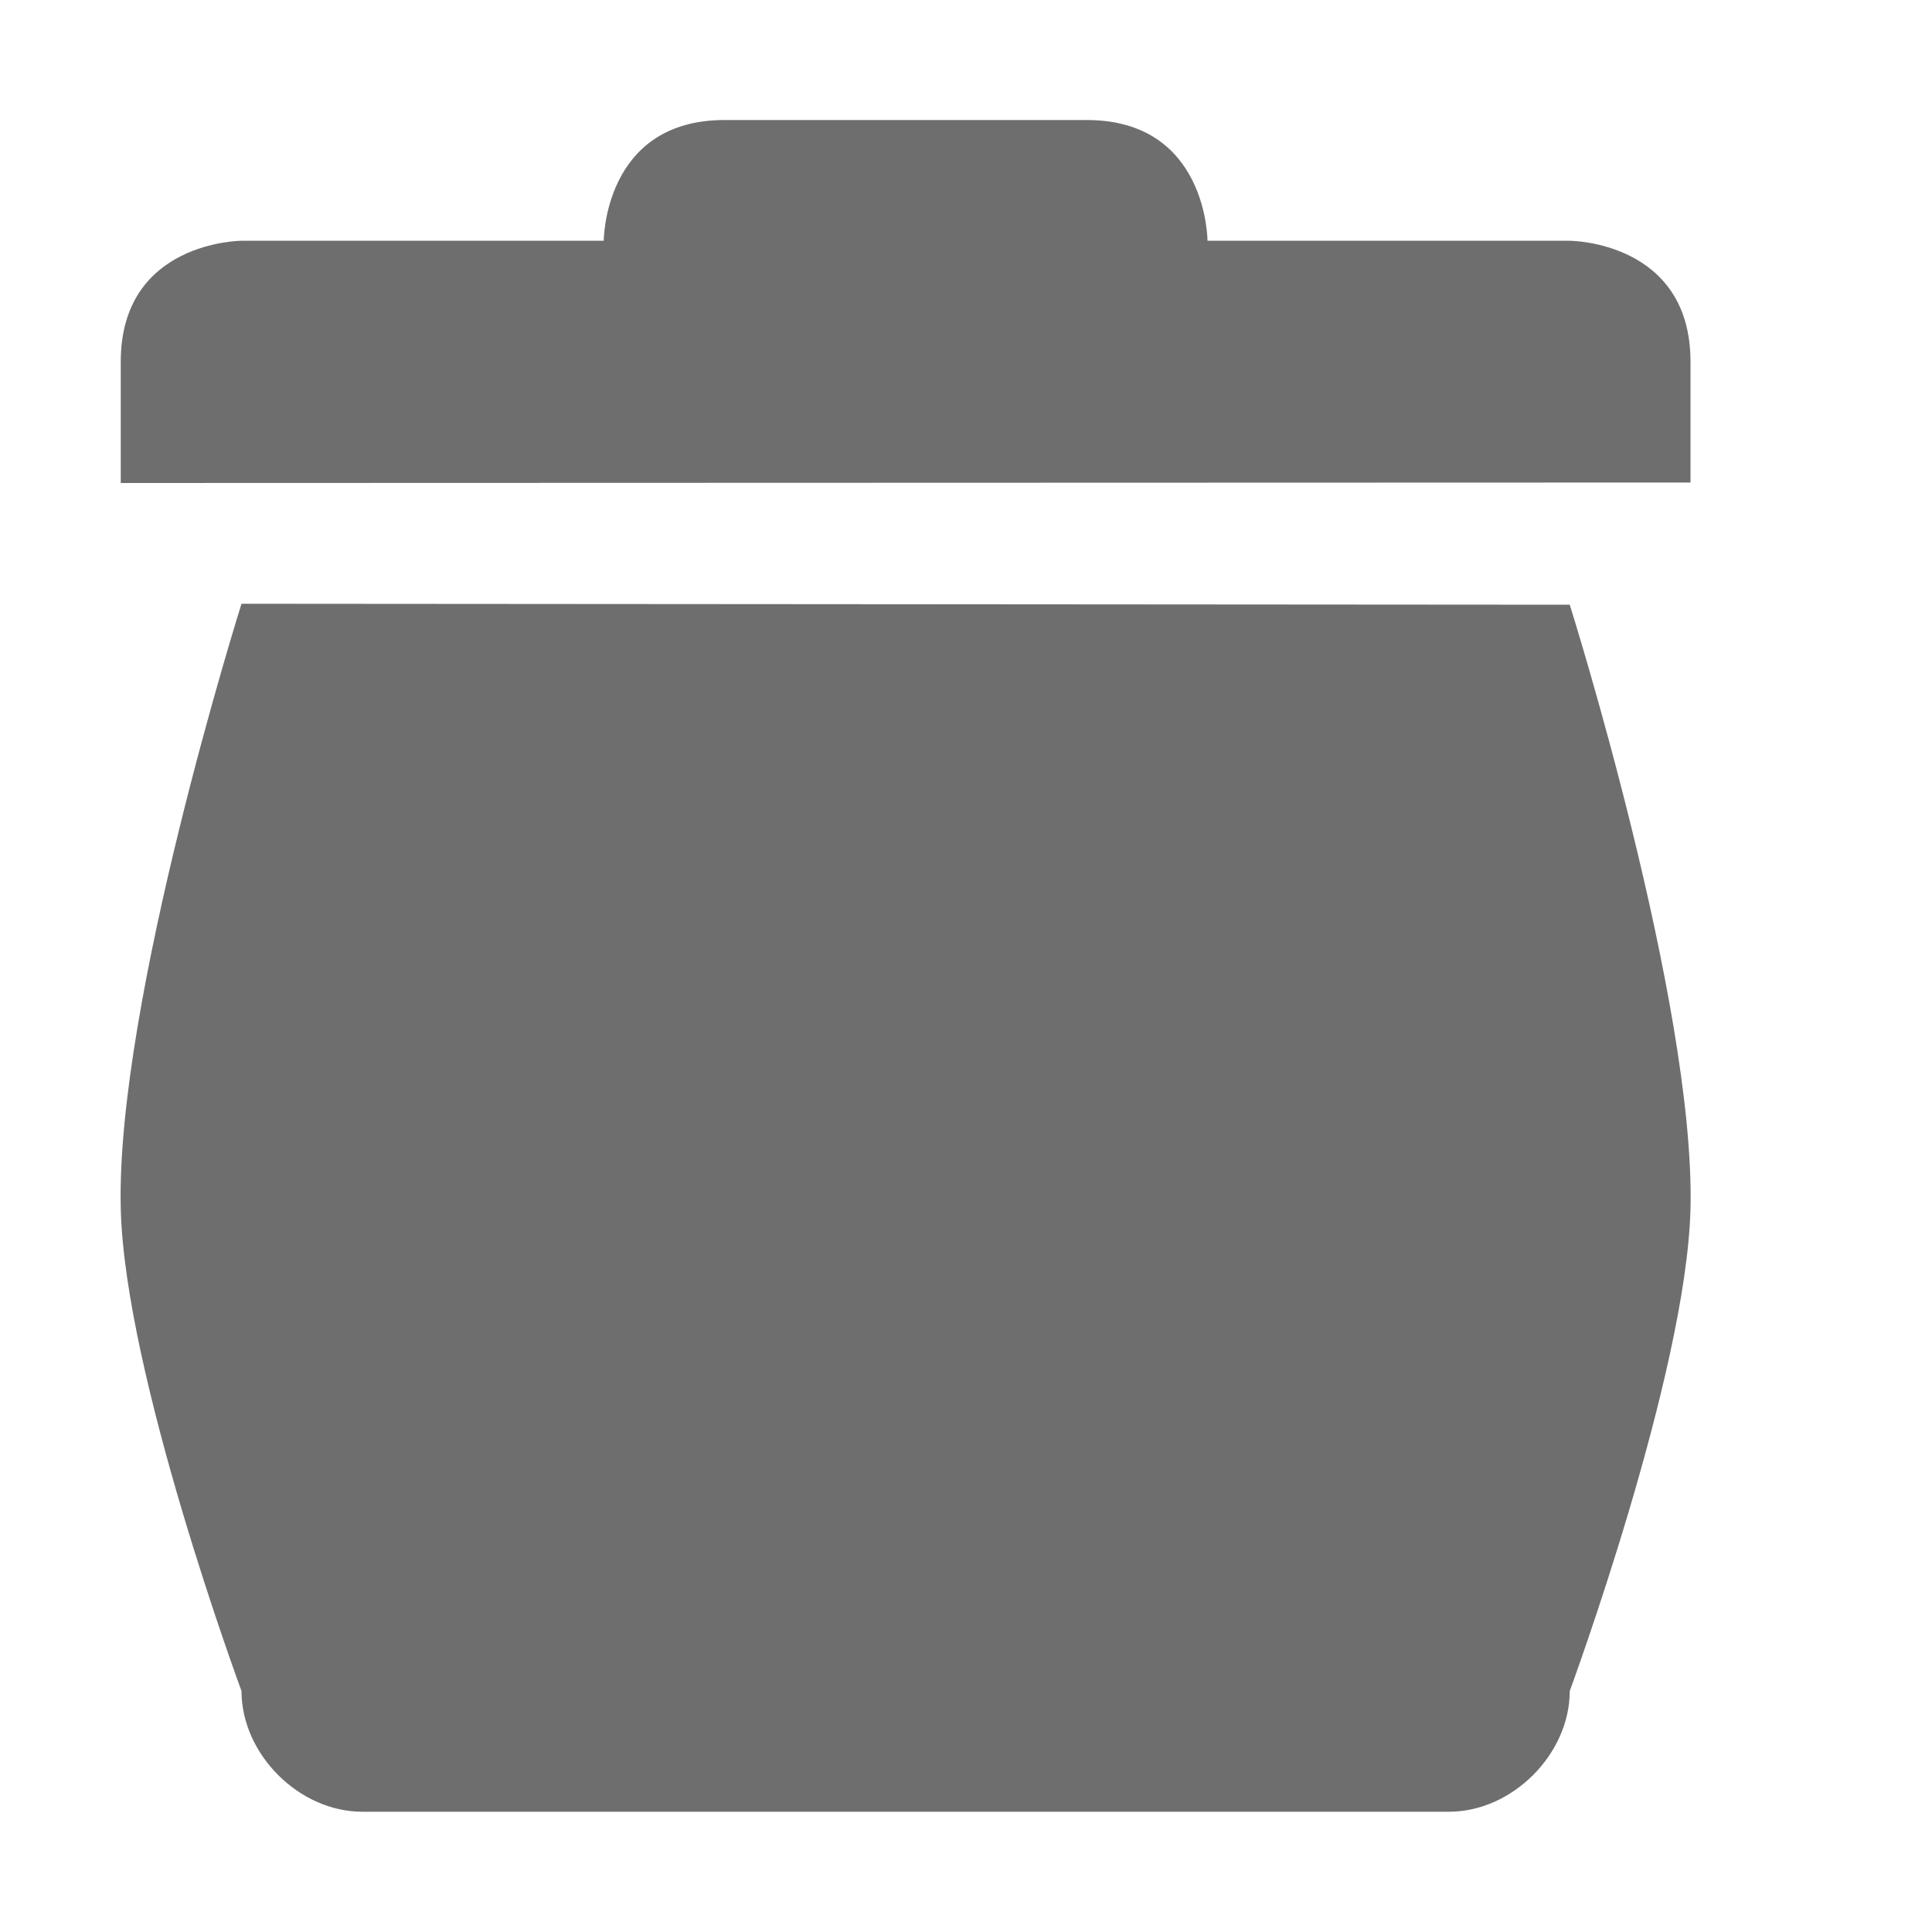
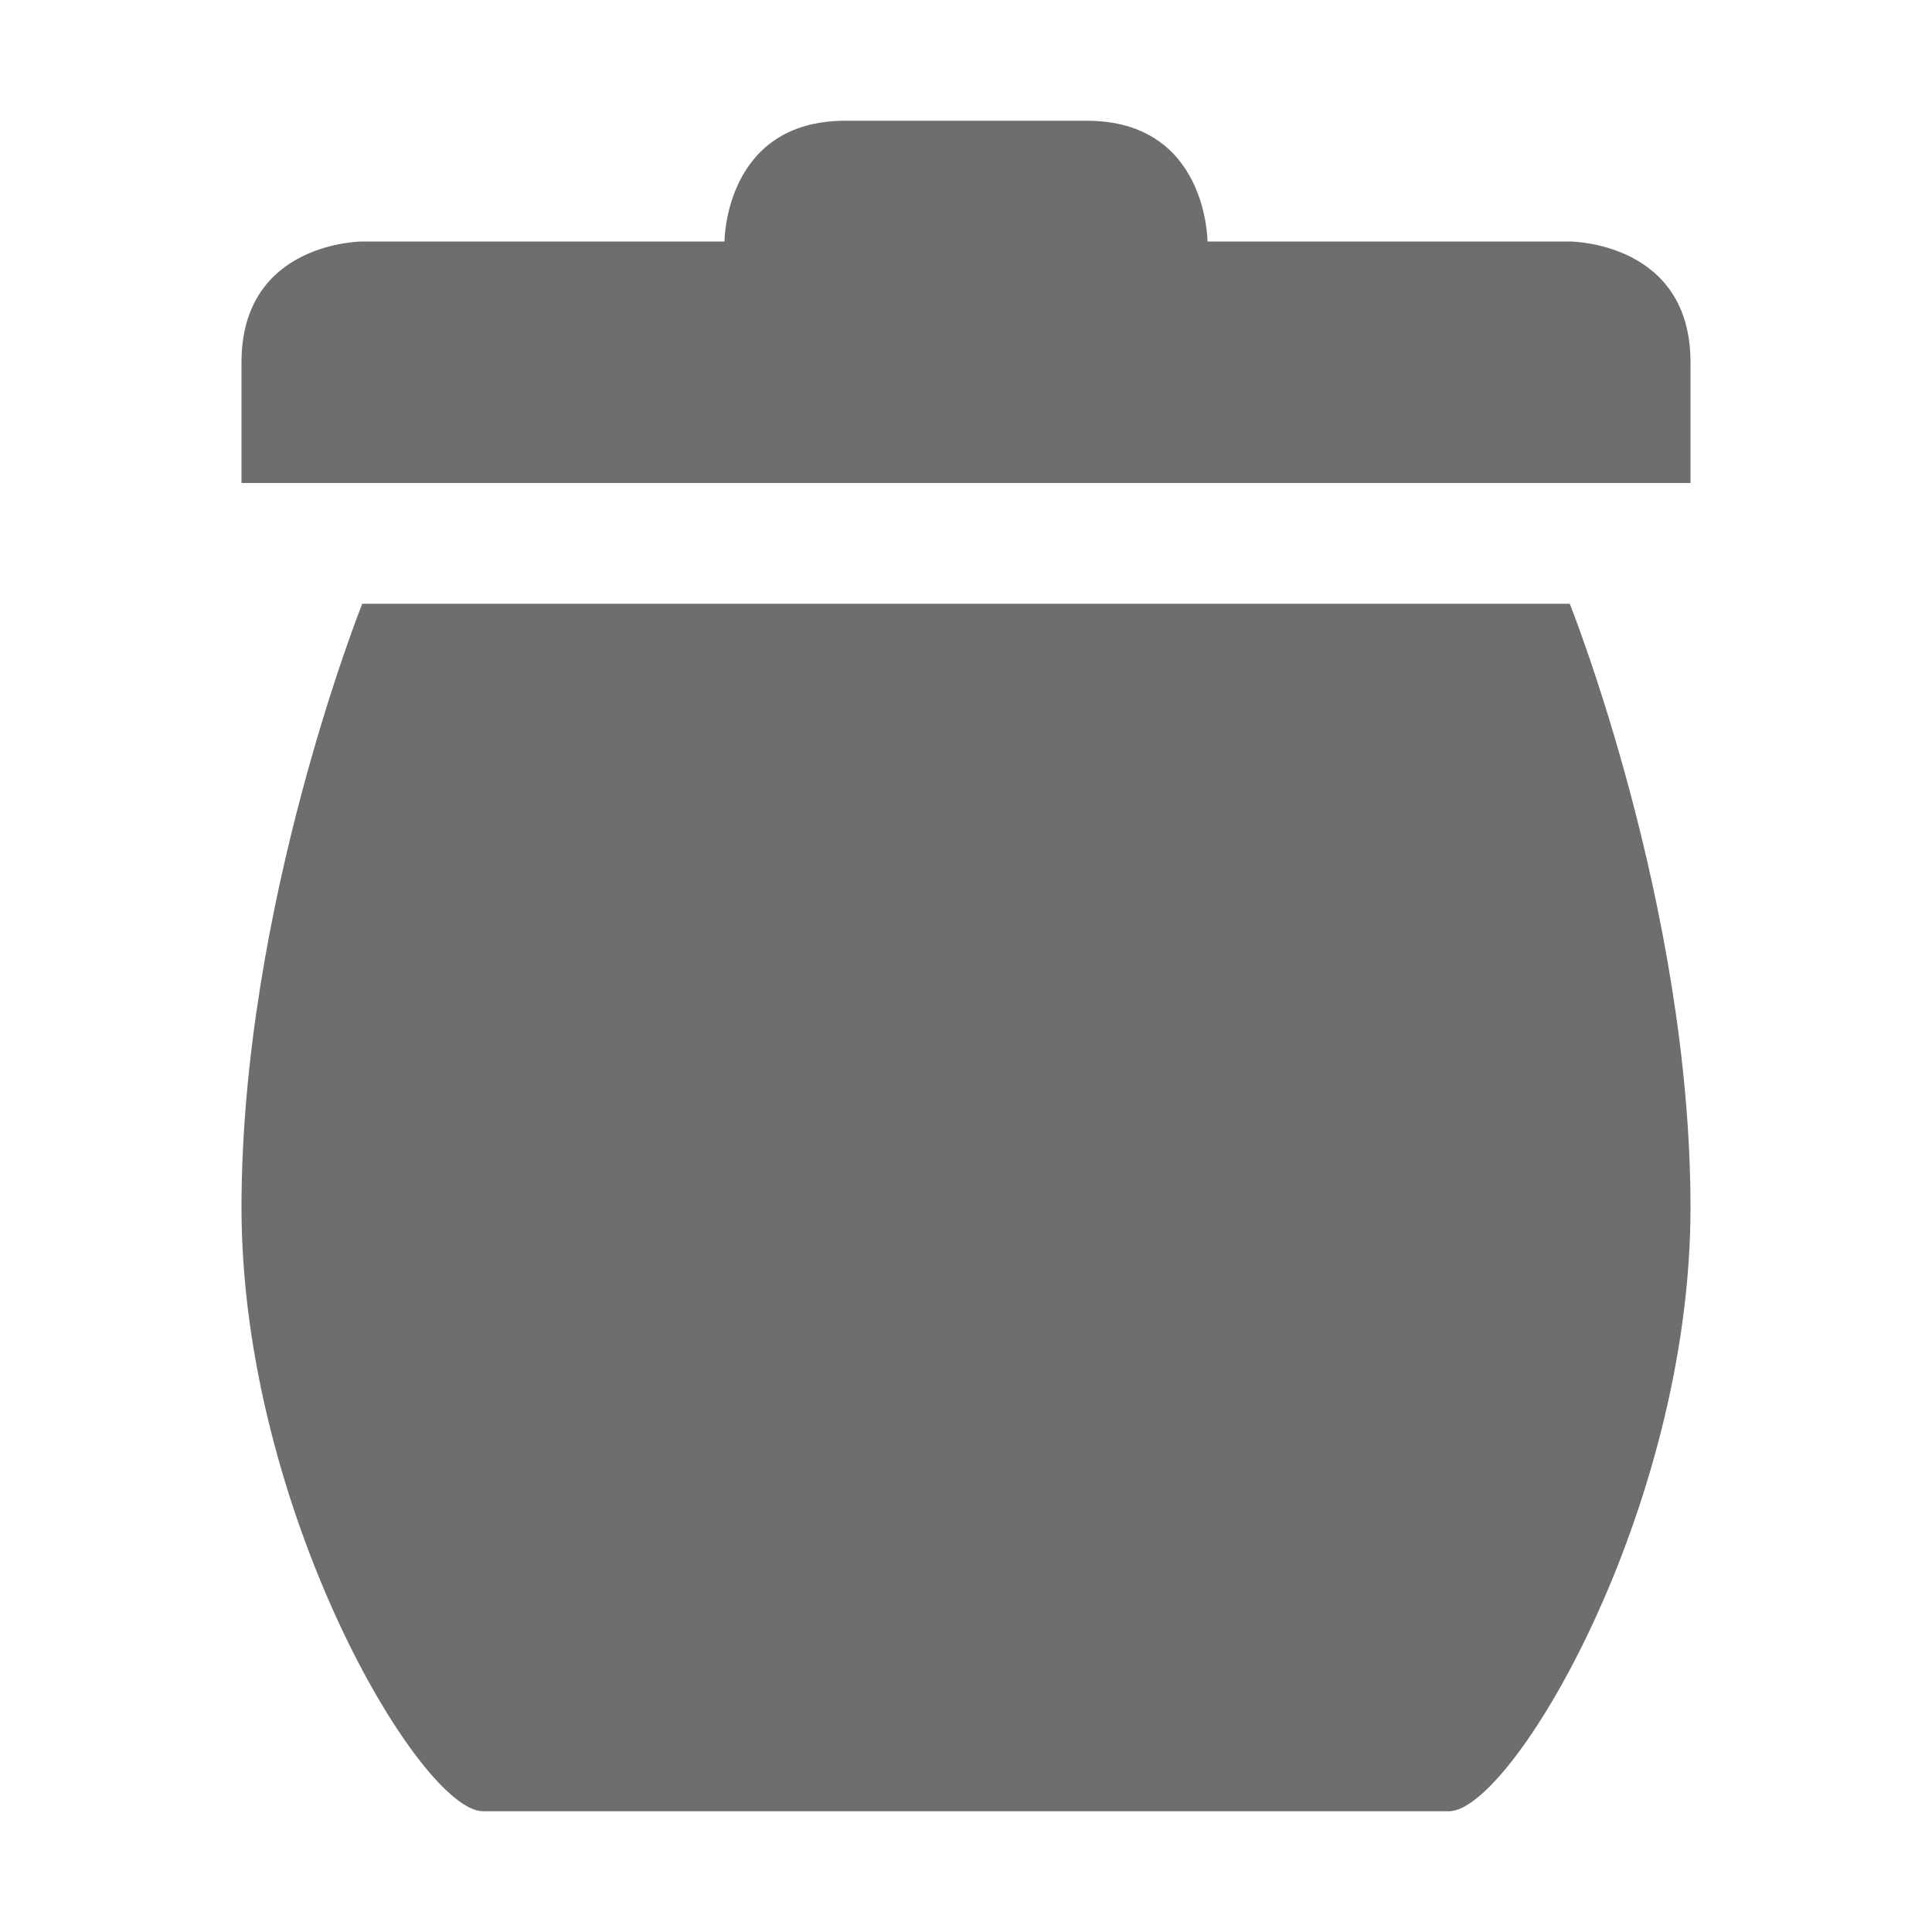
- <svg xmlns="http://www.w3.org/2000/svg" width="16" height="16" viewBox="0 0 16 16">
+ <svg xmlns="http://www.w3.org/2000/svg" width="16" height="16" version="1.1">
  <defs>
    <style id="current-color-scheme" type="text/css">
   .ColorScheme-Text { color:#6e6e6e; } .ColorScheme-Highlight { color:#4285f4; }
  </style>
  </defs>
-   <path style="fill:currentColor" class="ColorScheme-Text" d="M 6 0.994 C 5 0.994 5 1.994 5 1.994 L 2 1.994 C 2 1.994 1 1.996 1 2.996 L 1 3 L 1 4 L 14 3.996 L 14 2.996 C 14 1.996 13 1.994 13 1.994 L 10 1.994 C 10 1.994 10 0.994 9 0.994 L 6 0.994 z M 2 5 C 2 5 0.959 8.304 1 10.004 C 1.03 11.384 2 14.004 2 14.004 C 2 14.527 2.476 15.004 3 15.004 L 12 15.004 C 12.524 15.004 13 14.527 13 14.004 C 13 14.004 13.967 11.381 14 10.008 C 14.04 8.308 13 5.008 13 5.008 L 2 5 z" />
+   <path style="fill:currentColor" class="ColorScheme-Text" d="M 7,1 C 6,1 6,2 6,2 H 3 C 3,2 2,2 2,3 V 4 H 14 V 3 C 14,2 13,2 13,2 H 10 C 10,2 10,1 9,1 Z M 3,5 C 3,5 2,7.5 2,10 2,12.5 3.48,15 4,15 H 12 C 12.52,15 14,12.5 14,10 14,7.5 13,5 13,5 Z" />
</svg>
